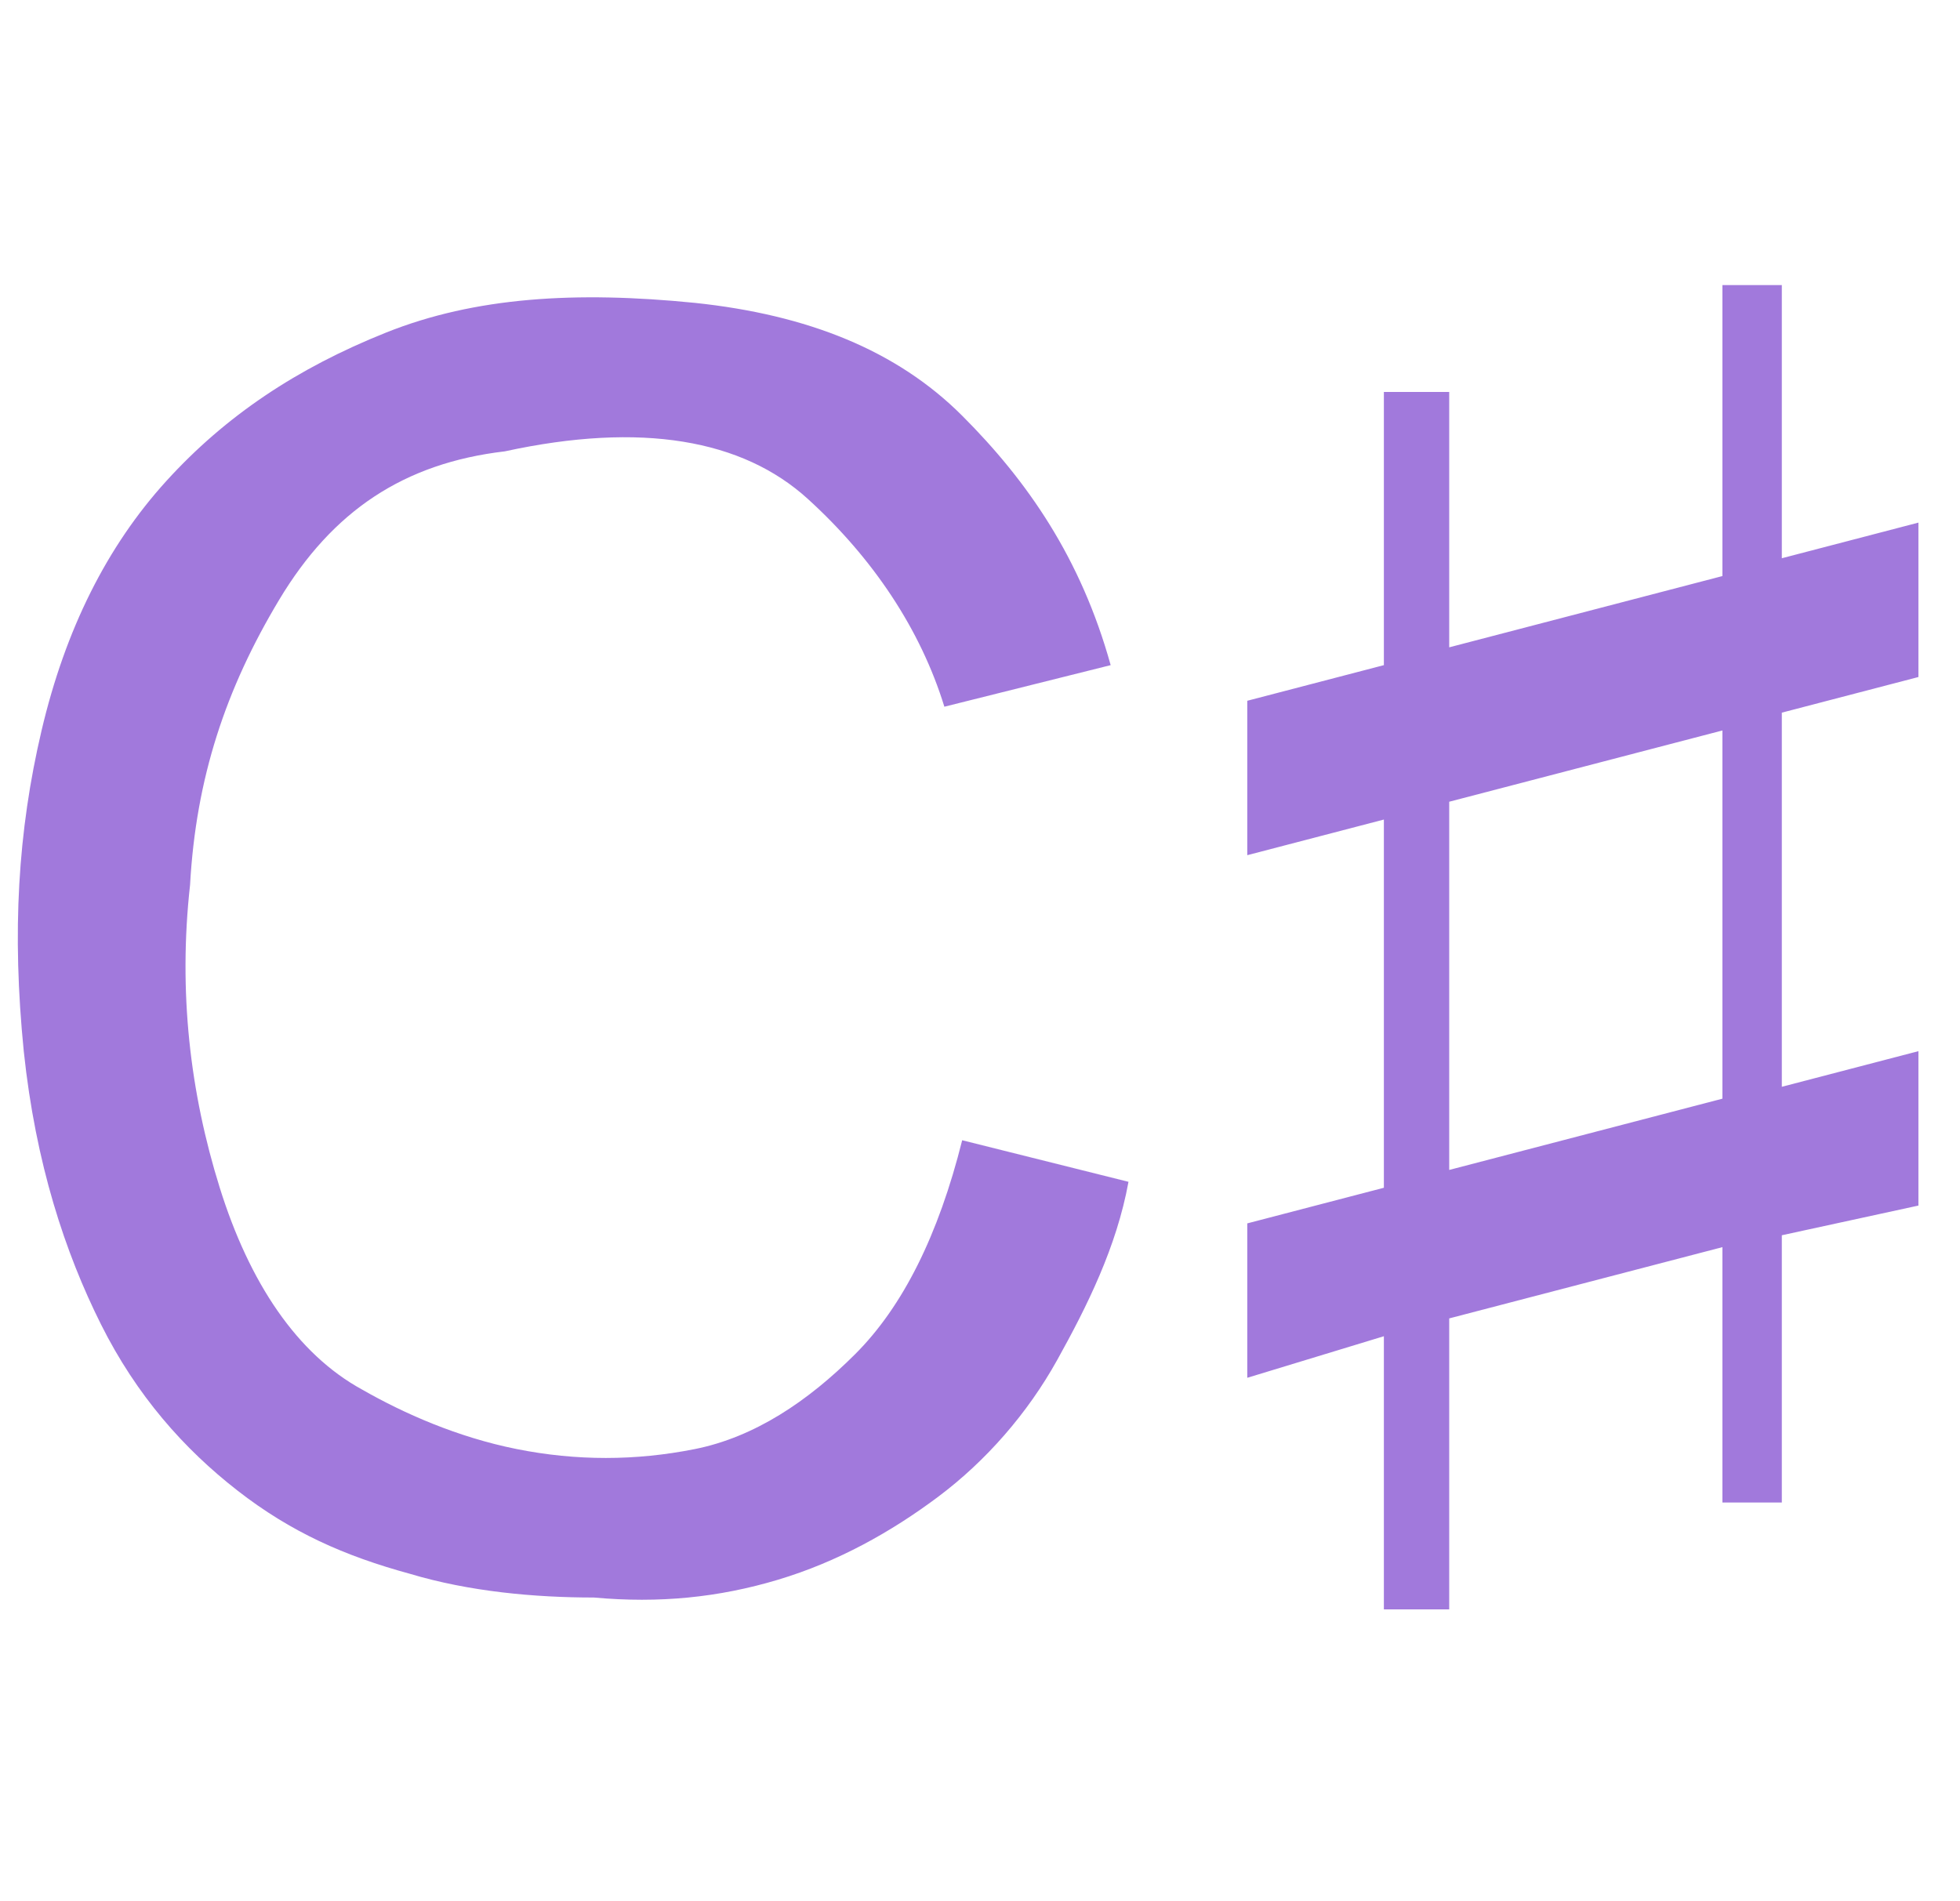
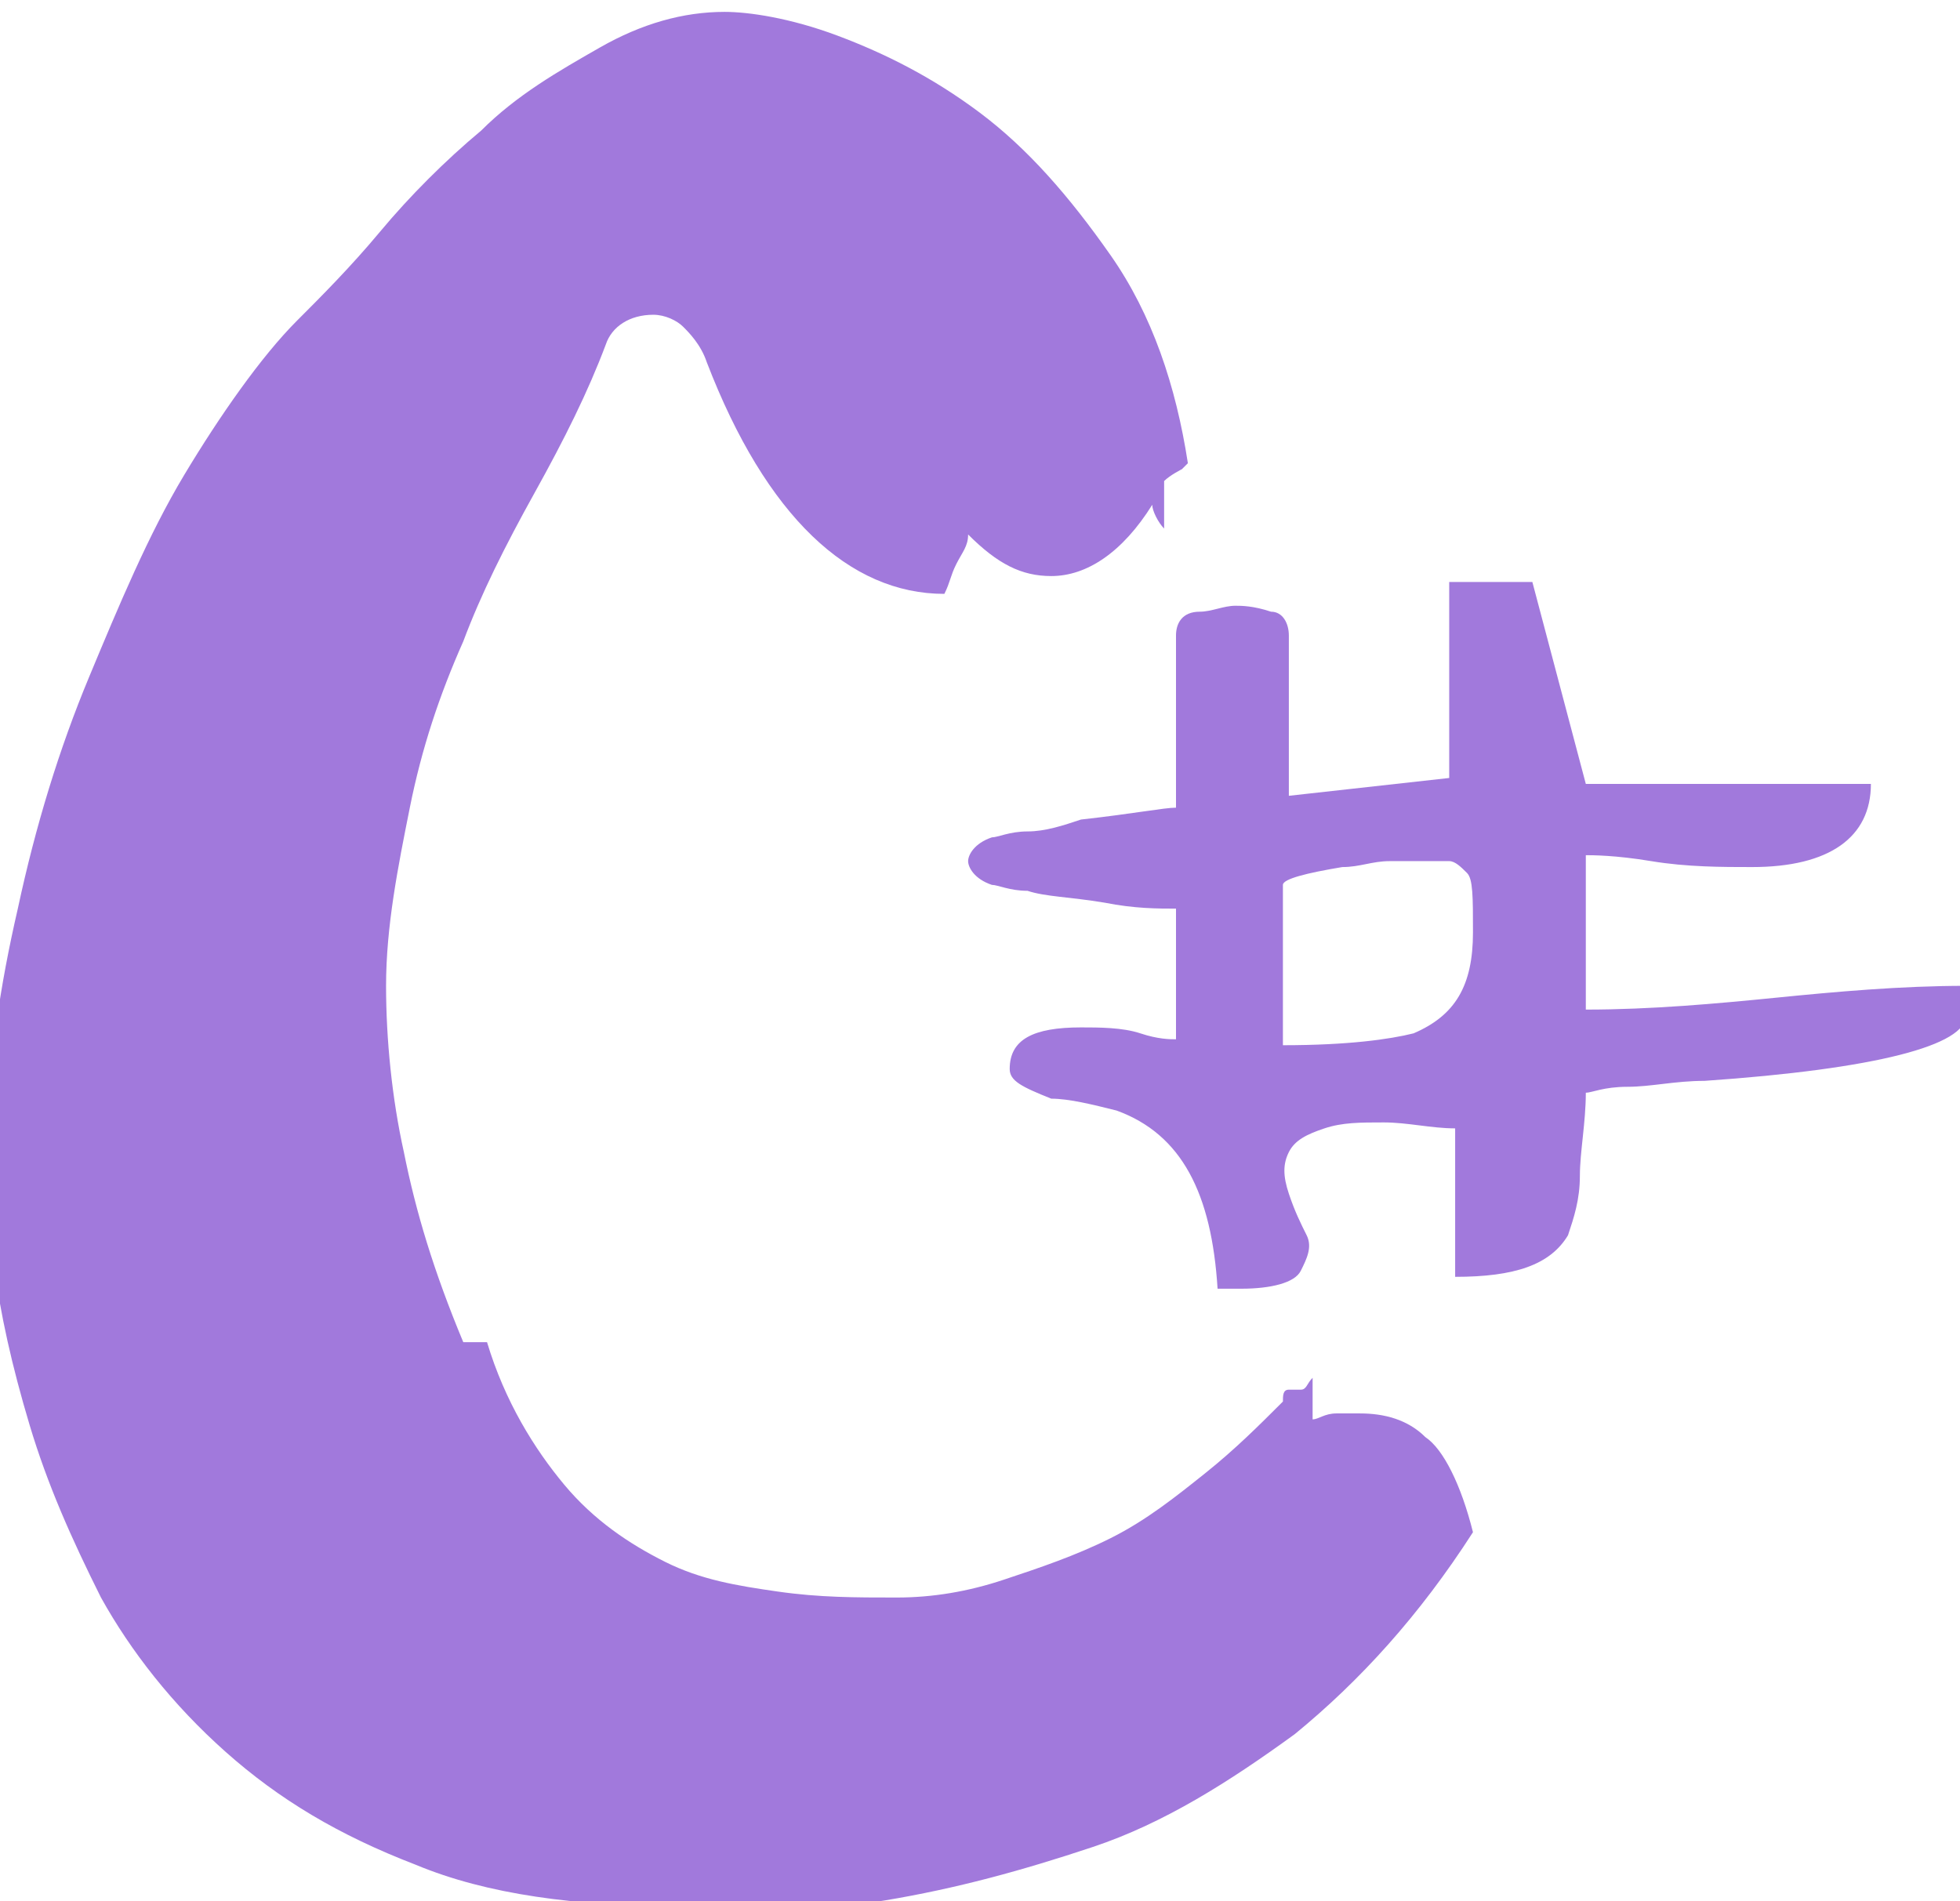
<svg xmlns="http://www.w3.org/2000/svg" version="1.1" id="Layer_1" x="0px" y="0px" viewBox="0 0 33 32" style="enable-background:new 0 0 33 32;" xml:space="preserve">
  <style type="text/css">
	.st0{fill:#A179DC;}
</style>
-   <path class="st0" d="M29,9.7V4.8h1v4.6l2.3-0.6v2.6L30,12v6.3l2.3-0.6v2.6L30,20.8v4.5h-1v-4.3l-4.6,1.2v4.9h-1.1v-4.6L21,23.2v-2.6  l2.3-0.6v-6.2L21,14.4v-2.6l2.3-0.6V6.6h1.1v4.3L29,9.7z M24.4,13.5v6.2l4.6-1.2v-6.2L24.4,13.5z M0.4,17.7c0.2,1.9,0.7,3.4,1.3,4.6  c0.6,1.2,1.4,2.1,2.3,2.8c0.9,0.7,1.8,1.1,2.9,1.4c1,0.3,2.1,0.4,3.1,0.4c1.1,0.1,2.1,0,3.1-0.3c1-0.3,1.9-0.8,2.7-1.4  c0.8-0.6,1.5-1.4,2-2.3s1-1.9,1.2-3l-2.8-0.7c-0.4,1.6-1,2.8-1.8,3.6c-0.8,0.8-1.7,1.4-2.7,1.6s-2,0.2-3,0c-1-0.2-1.9-0.6-2.6-1  c-1.1-0.6-1.9-1.8-2.4-3.4s-0.7-3.3-0.5-5.1c0.1-1.8,0.6-3.3,1.5-4.8s2.1-2.3,3.8-2.5c2.3-0.5,4-0.2,5.1,0.8s1.9,2.2,2.3,3.5  l2.8-0.7c-0.5-1.8-1.4-3.1-2.5-4.2s-2.6-1.7-4.5-1.9C9.7,4.9,8,5,6.5,5.6S3.8,7,2.8,8.1s-1.7,2.5-2.1,4.2S0.2,15.7,0.4,17.7  L0.4,17.7L0.4,17.7z" />
+   <g>
+     <path class="st0" d="M17,18c0-0.5,0.4-0.7,1.2-0.7c0.3,0,0.7,0,1,0.1c0.3,0.1,0.5,0.1,0.6,0.1v-2.2c-0.3,0-0.7,0-1.2-0.1   c-0.6-0.1-1-0.1-1.3-0.2c-0.3,0-0.5-0.1-0.6-0.1c-0.3-0.1-0.4-0.3-0.4-0.4c0-0.1,0.1-0.3,0.4-0.4c0.1,0,0.3-0.1,0.6-0.1   s0.6-0.1,0.9-0.2c0.9-0.1,1.4-0.2,1.6-0.2v-2.9c0-0.2,0.1-0.4,0.4-0.4c0.2,0,0.4-0.1,0.6-0.1c0.1,0,0.3,0,0.6,0.1   c0.2,0,0.3,0.2,0.3,0.4v2.7l2.7-0.3V9.8h1.4l0.9,3.4h4.8c0,0.9-0.7,1.4-2,1.4c-0.5,0-1.1,0-1.7-0.1c-0.6-0.1-1-0.1-1.1-0.1v2.6   c1.1,0,2.2-0.1,3.2-0.2c1-0.1,2.1-0.2,3.2-0.2v0.5c0,0.5-1.5,0.9-4.4,1.1c-0.5,0-0.9,0.1-1.3,0.1c-0.4,0-0.6,0.1-0.7,0.1   c0,0.5-0.1,1-0.1,1.4c0,0.4-0.1,0.7-0.2,1c-0.3,0.5-0.9,0.7-1.9,0.7v-2.5c-0.4,0-0.8-0.1-1.2-0.1s-0.7,0-1,0.1   c-0.3,0.1-0.5,0.2-0.6,0.4c-0.1,0.2-0.1,0.4,0,0.7c0.1,0.3,0.2,0.5,0.3,0.7c0.1,0.2,0,0.4-0.1,0.6c-0.1,0.2-0.5,0.3-1,0.3h-0.2   c-0.1,0-0.2,0-0.2,0c-0.1-1.6-0.6-2.6-1.7-3c-0.4-0.1-0.8-0.2-1.1-0.2C17.2,18.3,17,18.2,17,18z M24.7,14.7   c-0.1-0.1-0.2-0.2-0.3-0.2c-0.1,0-0.2,0-0.4,0s-0.4,0-0.6,0c-0.3,0-0.5,0.1-0.8,0.1c-0.6,0.1-1,0.2-1,0.3v2.7   c1.1,0,1.8-0.1,2.2-0.2c0.7-0.3,1-0.8,1-1.7C24.8,15.1,24.8,14.8,24.7,14.7z" />
+   </g>
+   <g>
+     <path class="st0" d="M11.5,32.1c-1.8,0-3.3-0.2-4.5-0.7c-1.3-0.5-2.3-1.1-3.2-1.9c-0.9-0.8-1.6-1.7-2.1-2.6c-0.5-1-0.9-1.9-1.2-2.9   c-0.3-1-0.5-1.9-0.6-2.7c-0.1-0.9-0.1-1.5-0.1-2.1c0-1.3,0.2-2.6,0.5-3.9c0.3-1.4,0.7-2.7,1.2-3.9s1-2.4,1.6-3.4S4.4,6,5,5.4   C5.4,5,5.9,4.5,6.4,3.9s1.1-1.2,1.7-1.7c0.6-0.6,1.3-1,2-1.4c0.7-0.4,1.4-0.6,2.1-0.6c0.4,0,1.1,0.1,1.9,0.4   c0.8,0.3,1.6,0.7,2.4,1.3c0.8,0.6,1.5,1.4,2.2,2.4c0.7,1,1.1,2.2,1.3,3.5c0,0-0.1,0.1-0.1,0.1S19.7,8,19.6,8.1c0,0.4,0,0.6,0,0.8   c-0.1-0.1-0.2-0.3-0.2-0.4c-0.5,0.8-1.1,1.2-1.7,1.2c-0.5,0-0.9-0.2-1.4-0.7c0,0.2-0.1,0.3-0.2,0.5c-0.1,0.2-0.1,0.3-0.2,0.5   c-1.6,0-3-1.3-4-3.9c-0.1-0.3-0.3-0.5-0.4-0.6s-0.3-0.2-0.5-0.2c-0.4,0-0.7,0.2-0.8,0.5C9.9,6.6,9.5,7.4,9,8.3s-0.9,1.7-1.2,2.5   c-0.4,0.9-0.7,1.8-0.9,2.8c-0.2,1-0.4,2-0.4,3c0,0.9,0.1,1.9,0.3,2.8c0.2,1,0.5,2,1,3.2h0.4c0.3,1,0.8,1.8,1.3,2.4   c0.5,0.6,1.1,1,1.7,1.3c0.6,0.3,1.2,0.4,1.9,0.5c0.7,0.1,1.3,0.1,2,0.1c0.6,0,1.2-0.1,1.8-0.3c0.6-0.2,1.2-0.4,1.8-0.7   c0.6-0.3,1.1-0.7,1.6-1.1c0.5-0.4,0.9-0.8,1.3-1.2c0-0.1,0-0.2,0.1-0.2s0.1,0,0.1,0c0,0,0,0,0.1,0c0.1,0,0.1-0.1,0.2-0.2   c0,0.1,0,0.2,0,0.3s0,0.3,0,0.4c0.1,0,0.2-0.1,0.4-0.1c0.1,0,0.3,0,0.4,0c0.4,0,0.8,0.1,1.1,0.4c0.3,0.2,0.6,0.8,0.8,1.6   c-0.9,1.4-1.9,2.5-3,3.4c-1.1,0.8-2.2,1.5-3.4,1.9c-1.2,0.4-2.3,0.7-3.5,0.9S12.6,32.1,11.5,32.1z" />
+   </g>
</svg>
